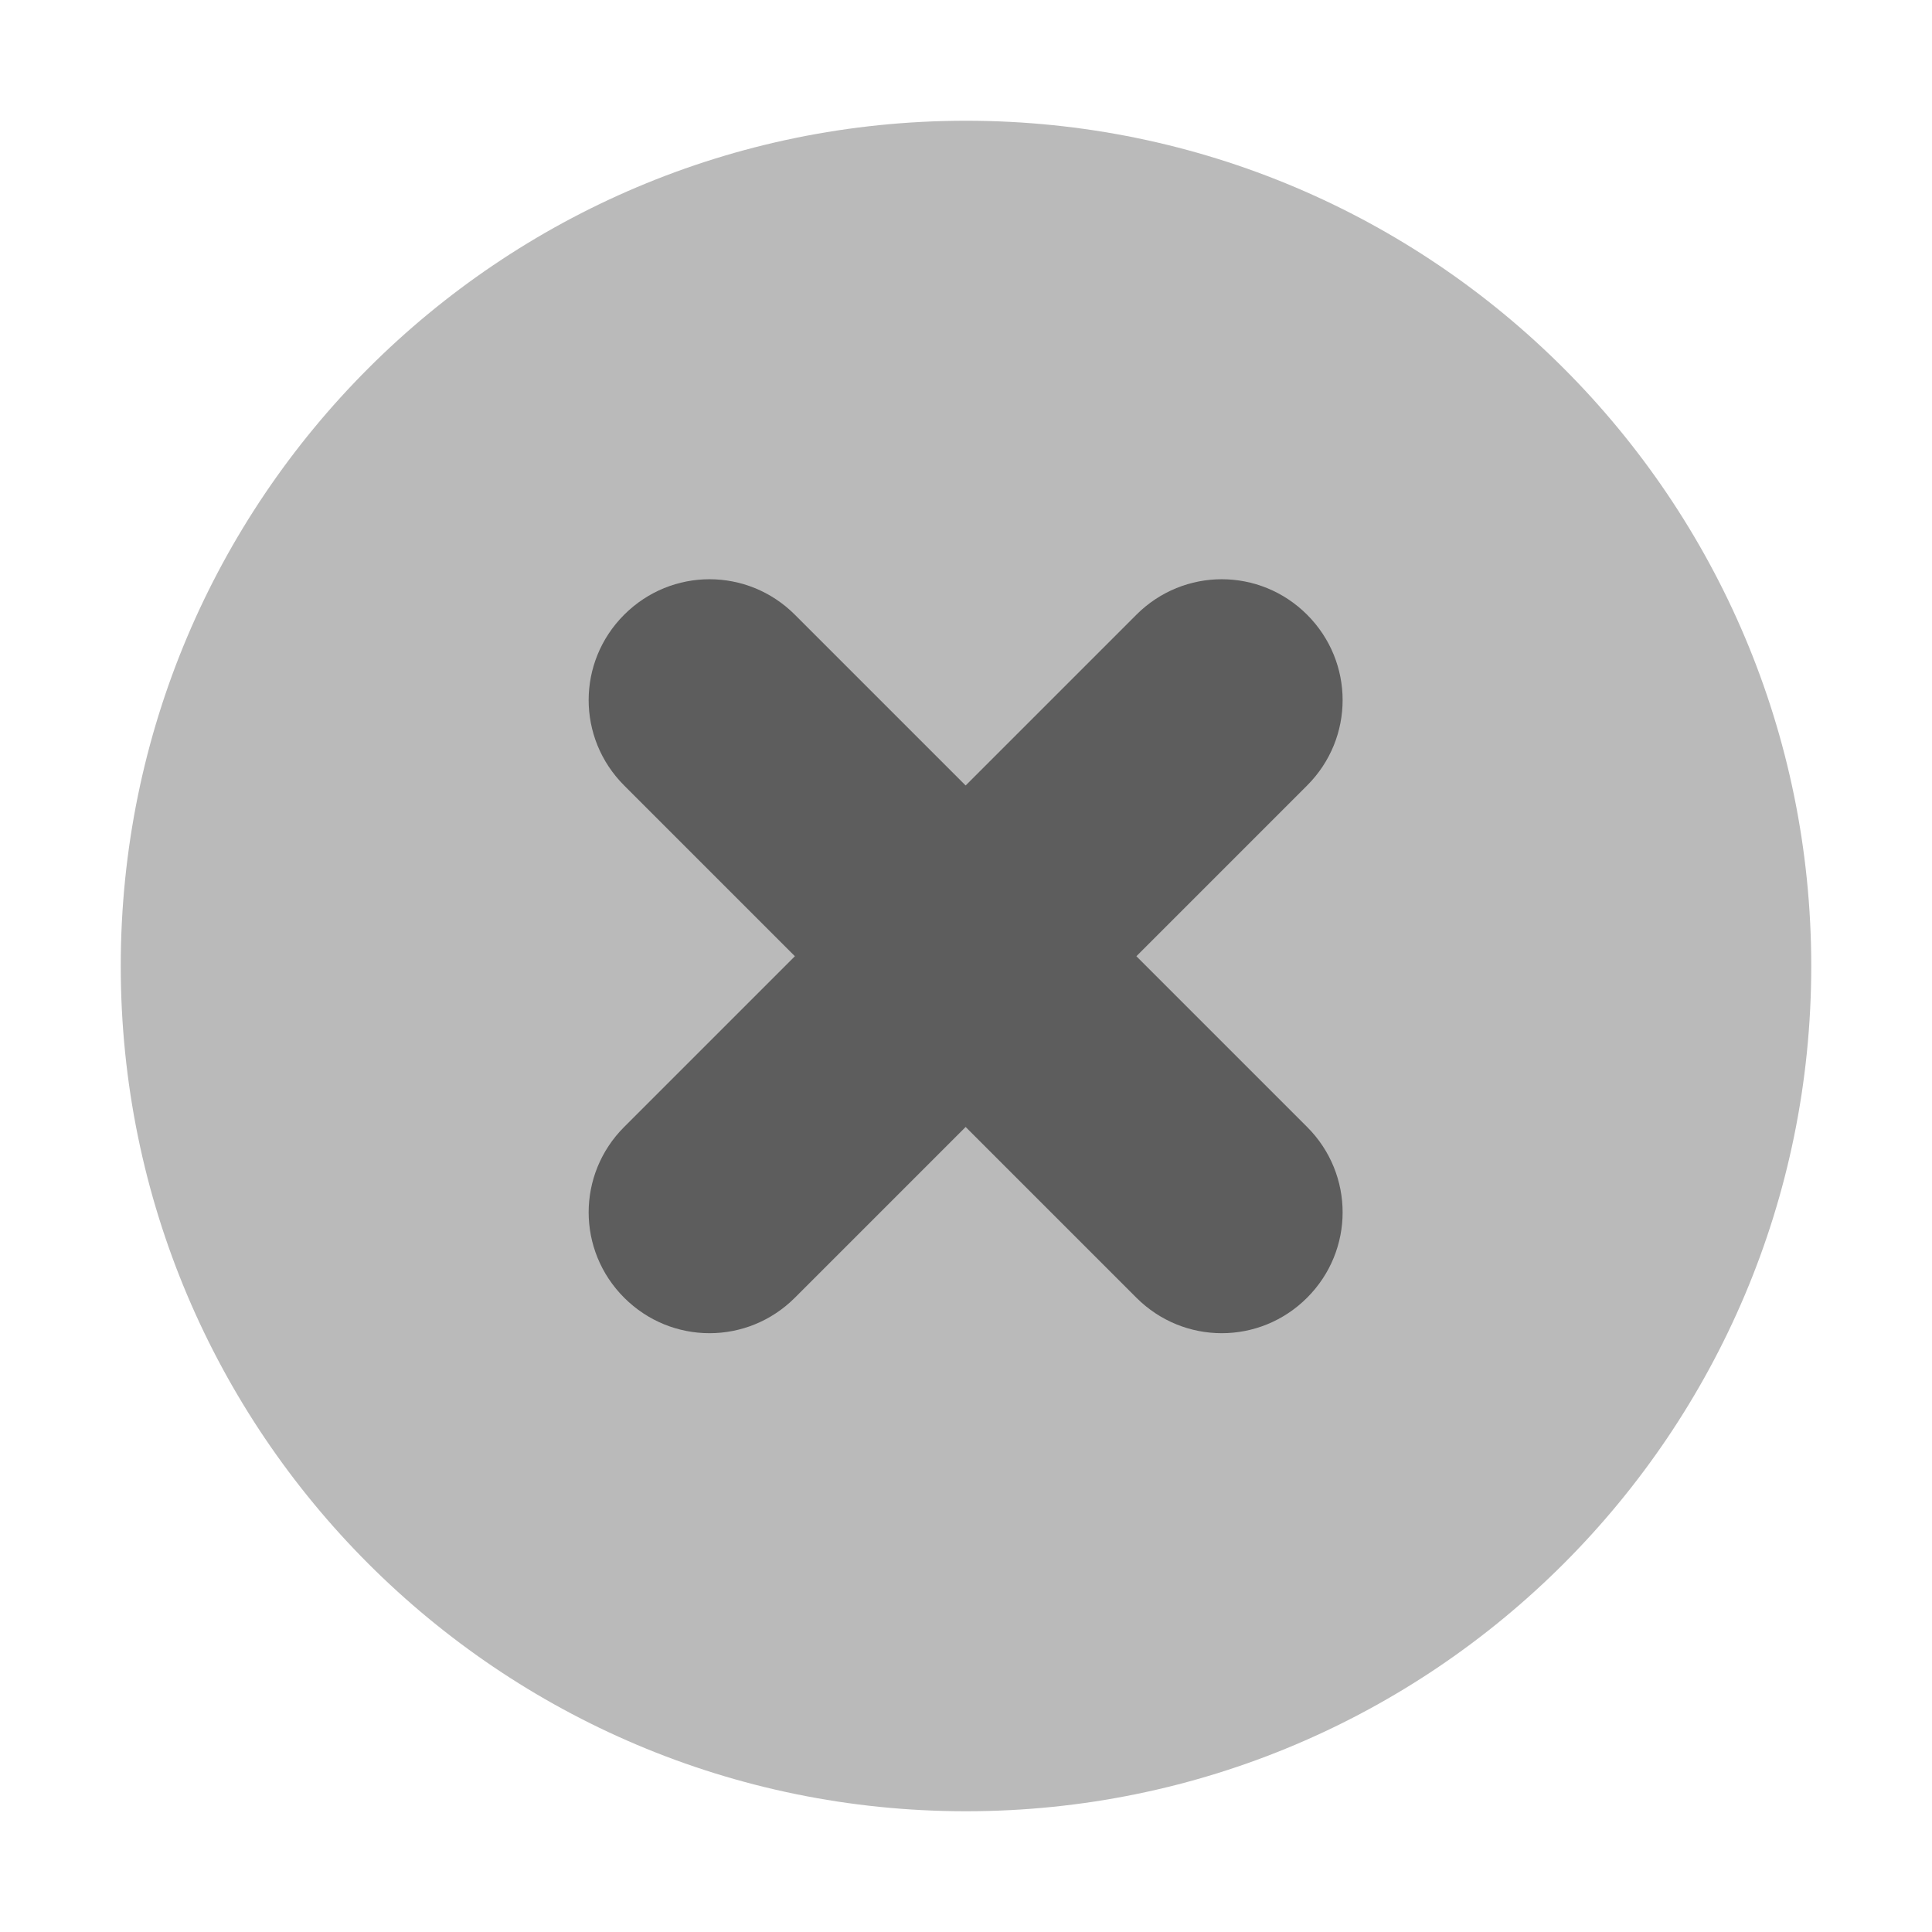
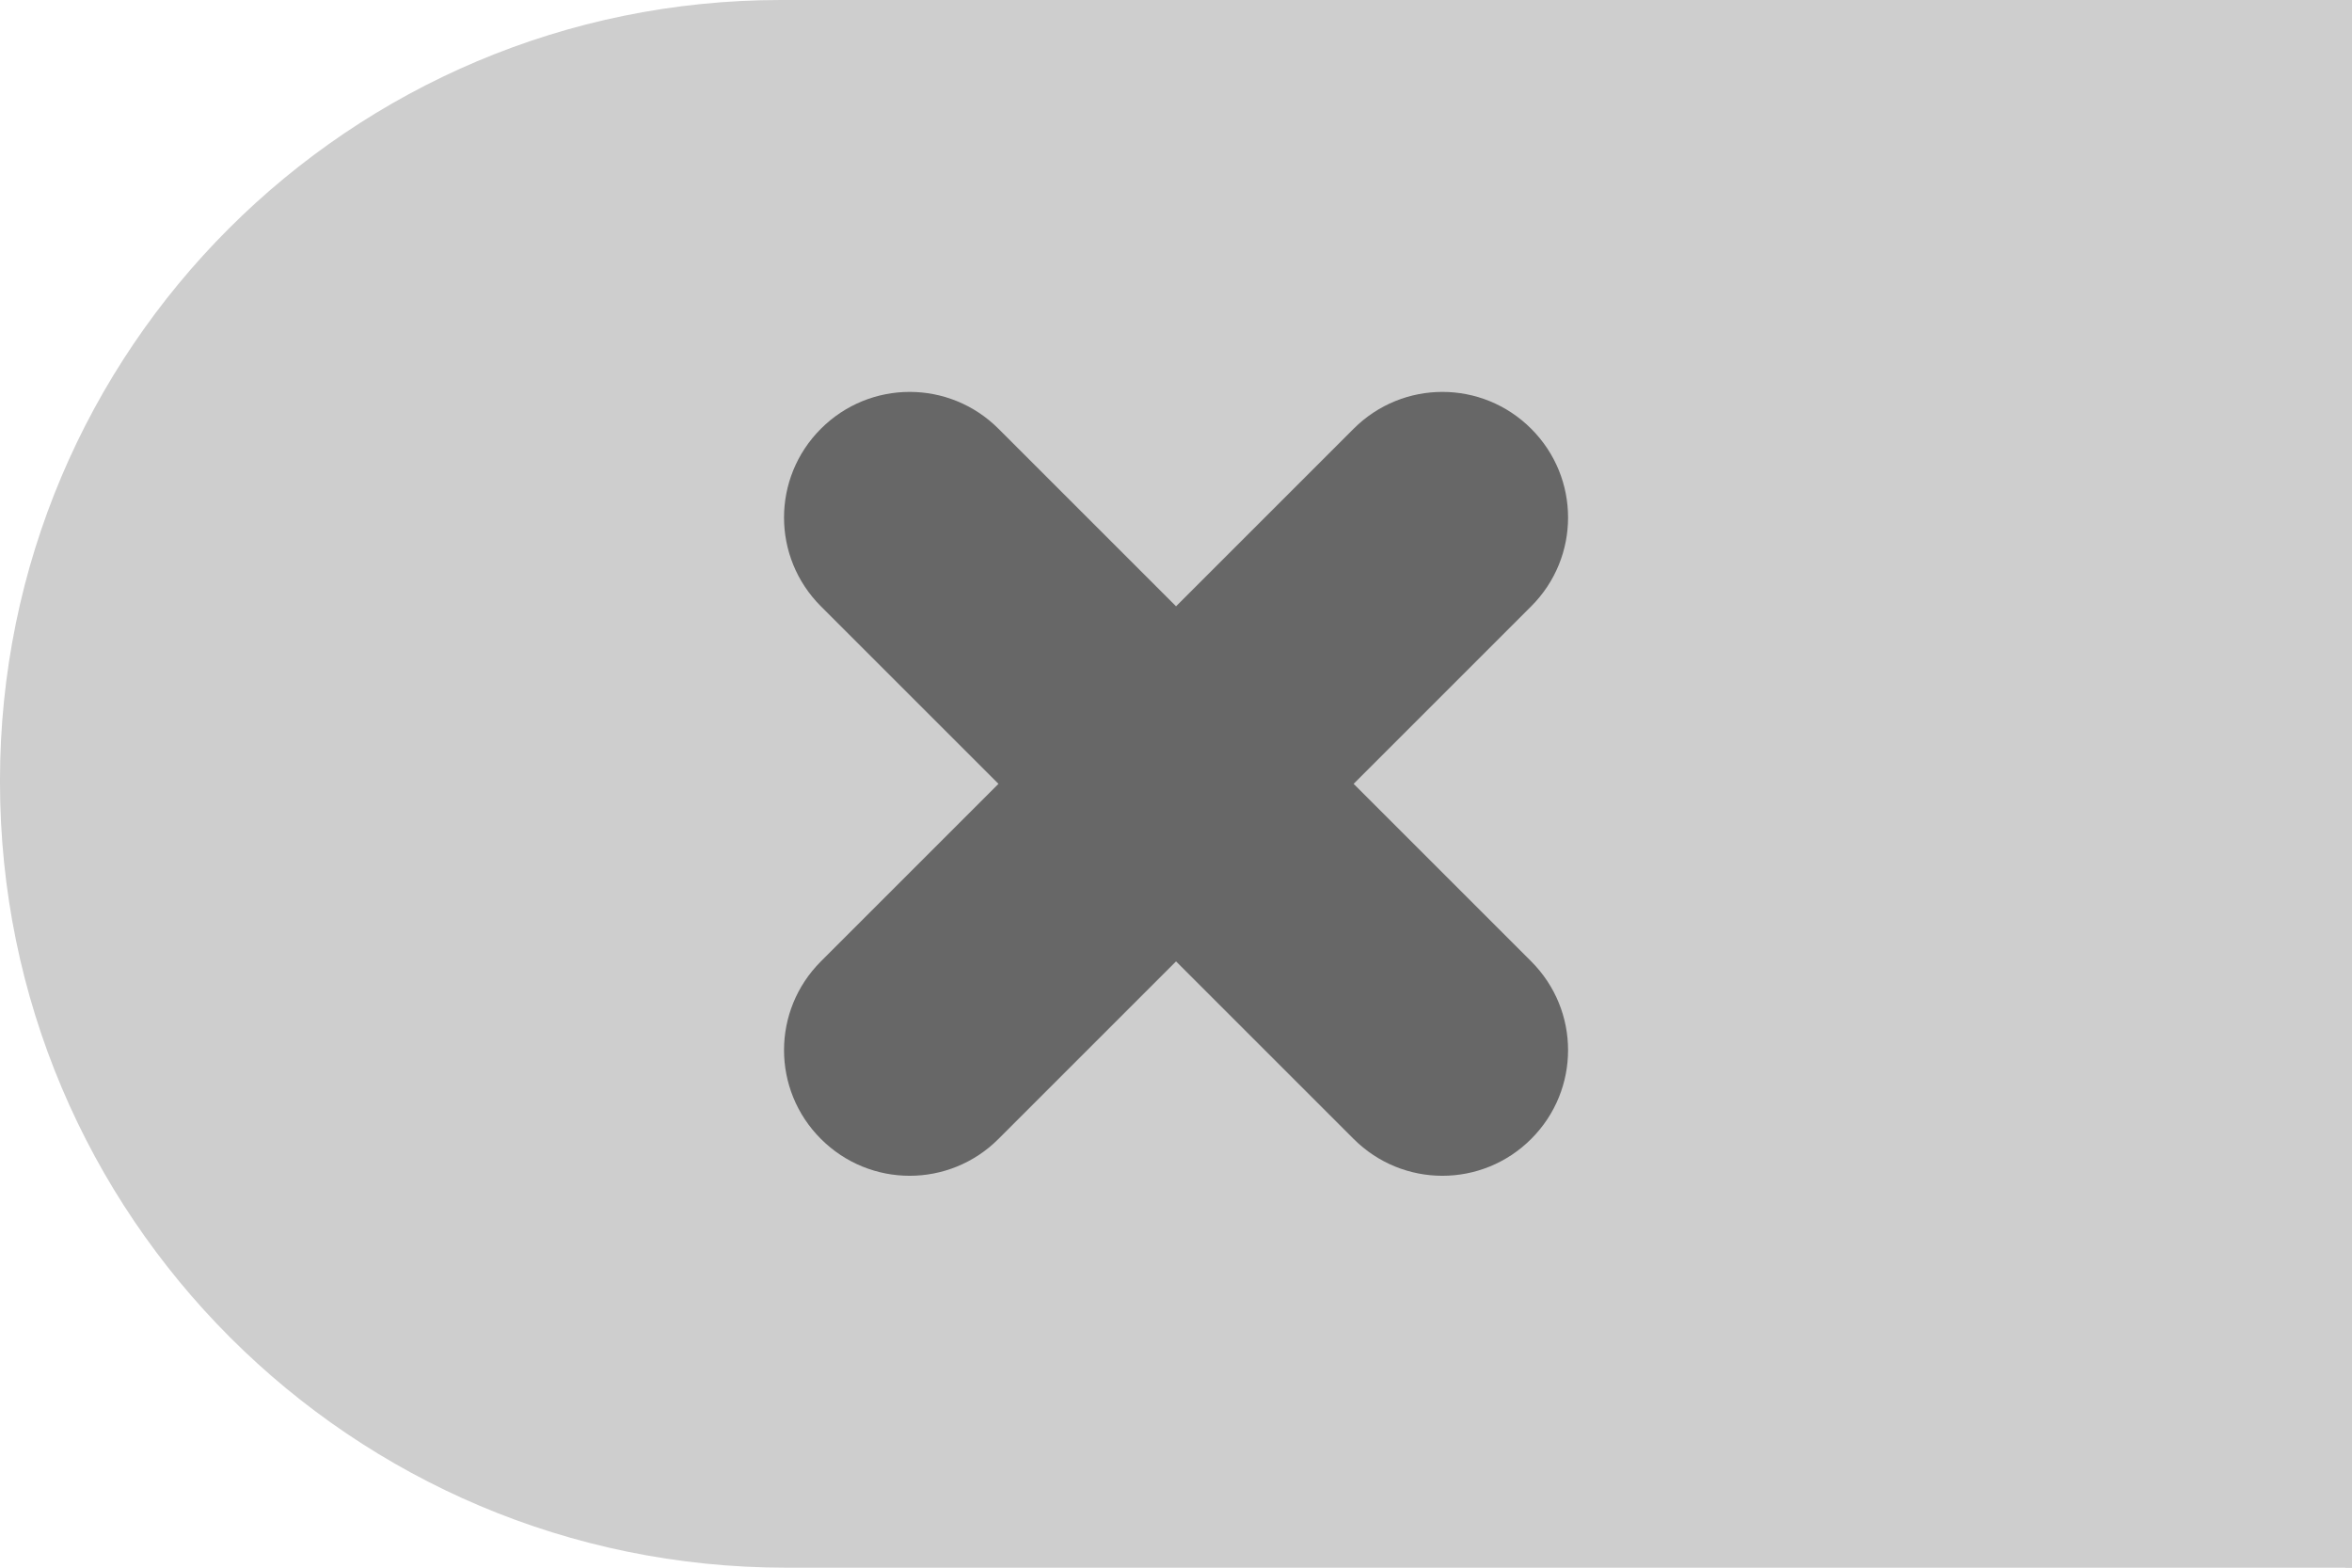
- <svg xmlns="http://www.w3.org/2000/svg" width="16" height="16" version="1.1">
-   <g id="titlebutton-minimize-backdrop" transform="translate(-253 268.64)">
-     <rect x="253" y="-268.64" width="16" height="16" ry="1.6931e-5" opacity="0" stroke-width=".474" style="paint-order:markers stroke fill" />
-     <g transform="translate(254,-267.64)" enable-background="new">
-       <g transform="translate(-5,-1033.4)" fill="#bababa" fill-rule="evenodd">
-         <path d="m12 1047.4c3.866 0 7-3.134 7-7s-3.134-7-7-7c-3.866 0-7 3.134-7 7s3.134 7 7 7" />
-         <path d="m12 1046.9c3.59 0 6.5-2.91 6.5-6.5 0-3.59-2.91-6.5-6.5-6.5-3.59 0-6.5 2.91-6.5 6.5 0 3.59 2.91 6.5 6.5 6.5" />
-       </g>
+ <svg xmlns="http://www.w3.org/2000/svg" width="20mm" height="13.333mm" viewBox="0 0 20 13.333" version="1.1" id="svg1">
+   <defs id="defs1" />
+   <g id="layer1" transform="translate(-66.76438,-59.78214)">
+     <g id="g126" transform="translate(40.69179,-0.6282129)">
+       <path style="fill:#cecece;fill-opacity:1;stroke-width:0.265" id="path46" width="60" height="40" x="10.587" y="72.3" d="M 30.508,72.3 H 70.587 V 112.3 H 30.638 A 20.051,20.051 45 0 1 10.587,92.249 v -0.029 A 19.921,19.921 135 0 1 30.508,72.3 Z" transform="matrix(0.3333333,0,0,0.3333333,22.54342,36.31035)" />
+       <path d="m 33.053,64.057 c -0.418,0.418 -0.418,1.092 0,1.51 l 1.51,1.51 -1.51,1.51 c -0.418,0.418 -0.418,1.092 0,1.51 0.418,0.418 1.092,0.418 1.51,0 l 1.51,-1.51 1.51,1.51 c 0.418,0.418 1.092,0.418 1.51,0 0.418,-0.418 0.418,-1.092 0,-1.51 l -1.51,-1.51 1.51,-1.51 c 0.418,-0.418 0.418,-1.092 0,-1.51 -0.418,-0.418 -1.092,-0.418 -1.51,0 l -1.51,1.51 -1.51,-1.51 c -0.418,-0.418 -1.092,-0.418 -1.51,0 z" enable-background="new" opacity="0.5" id="path56" style="stroke-width:4.035" />
+     </g>
+     <g id="g83" transform="matrix(0.3333333,0,0,0.3333333,63.82369,40.90891)">
+       <rect style="fill:#cecece;fill-opacity:1;stroke-width:0.265" id="rect47" width="60" height="40" x="68.647" y="56.62" />
+       <rect x="88.647" y="74.12" width="20" height="5" ry="2.5" opacity="0.5" id="rect56" style="stroke-width:9.449" />
    </g>
  </g>
-   <path d="m5.169 5.091c-0.392 0.392-0.392 1.022 0 1.414l1.414 1.414-1.414 1.414c-0.392 0.392-0.392 1.022 0 1.414 0.392 0.392 1.022 0.392 1.414 0l1.414-1.414 1.414 1.414c0.392 0.392 1.022 0.392 1.414 0 0.392-0.392 0.392-1.022 0-1.414l-1.414-1.414 1.414-1.414c0.392-0.392 0.392-1.022 0-1.414-0.392-0.392-1.022-0.392-1.414 0l-1.414 1.414-1.414-1.414c-0.392-0.392-1.022-0.392-1.414 0z" enable-background="new" opacity=".5" stroke-width="3.78" />
</svg>
